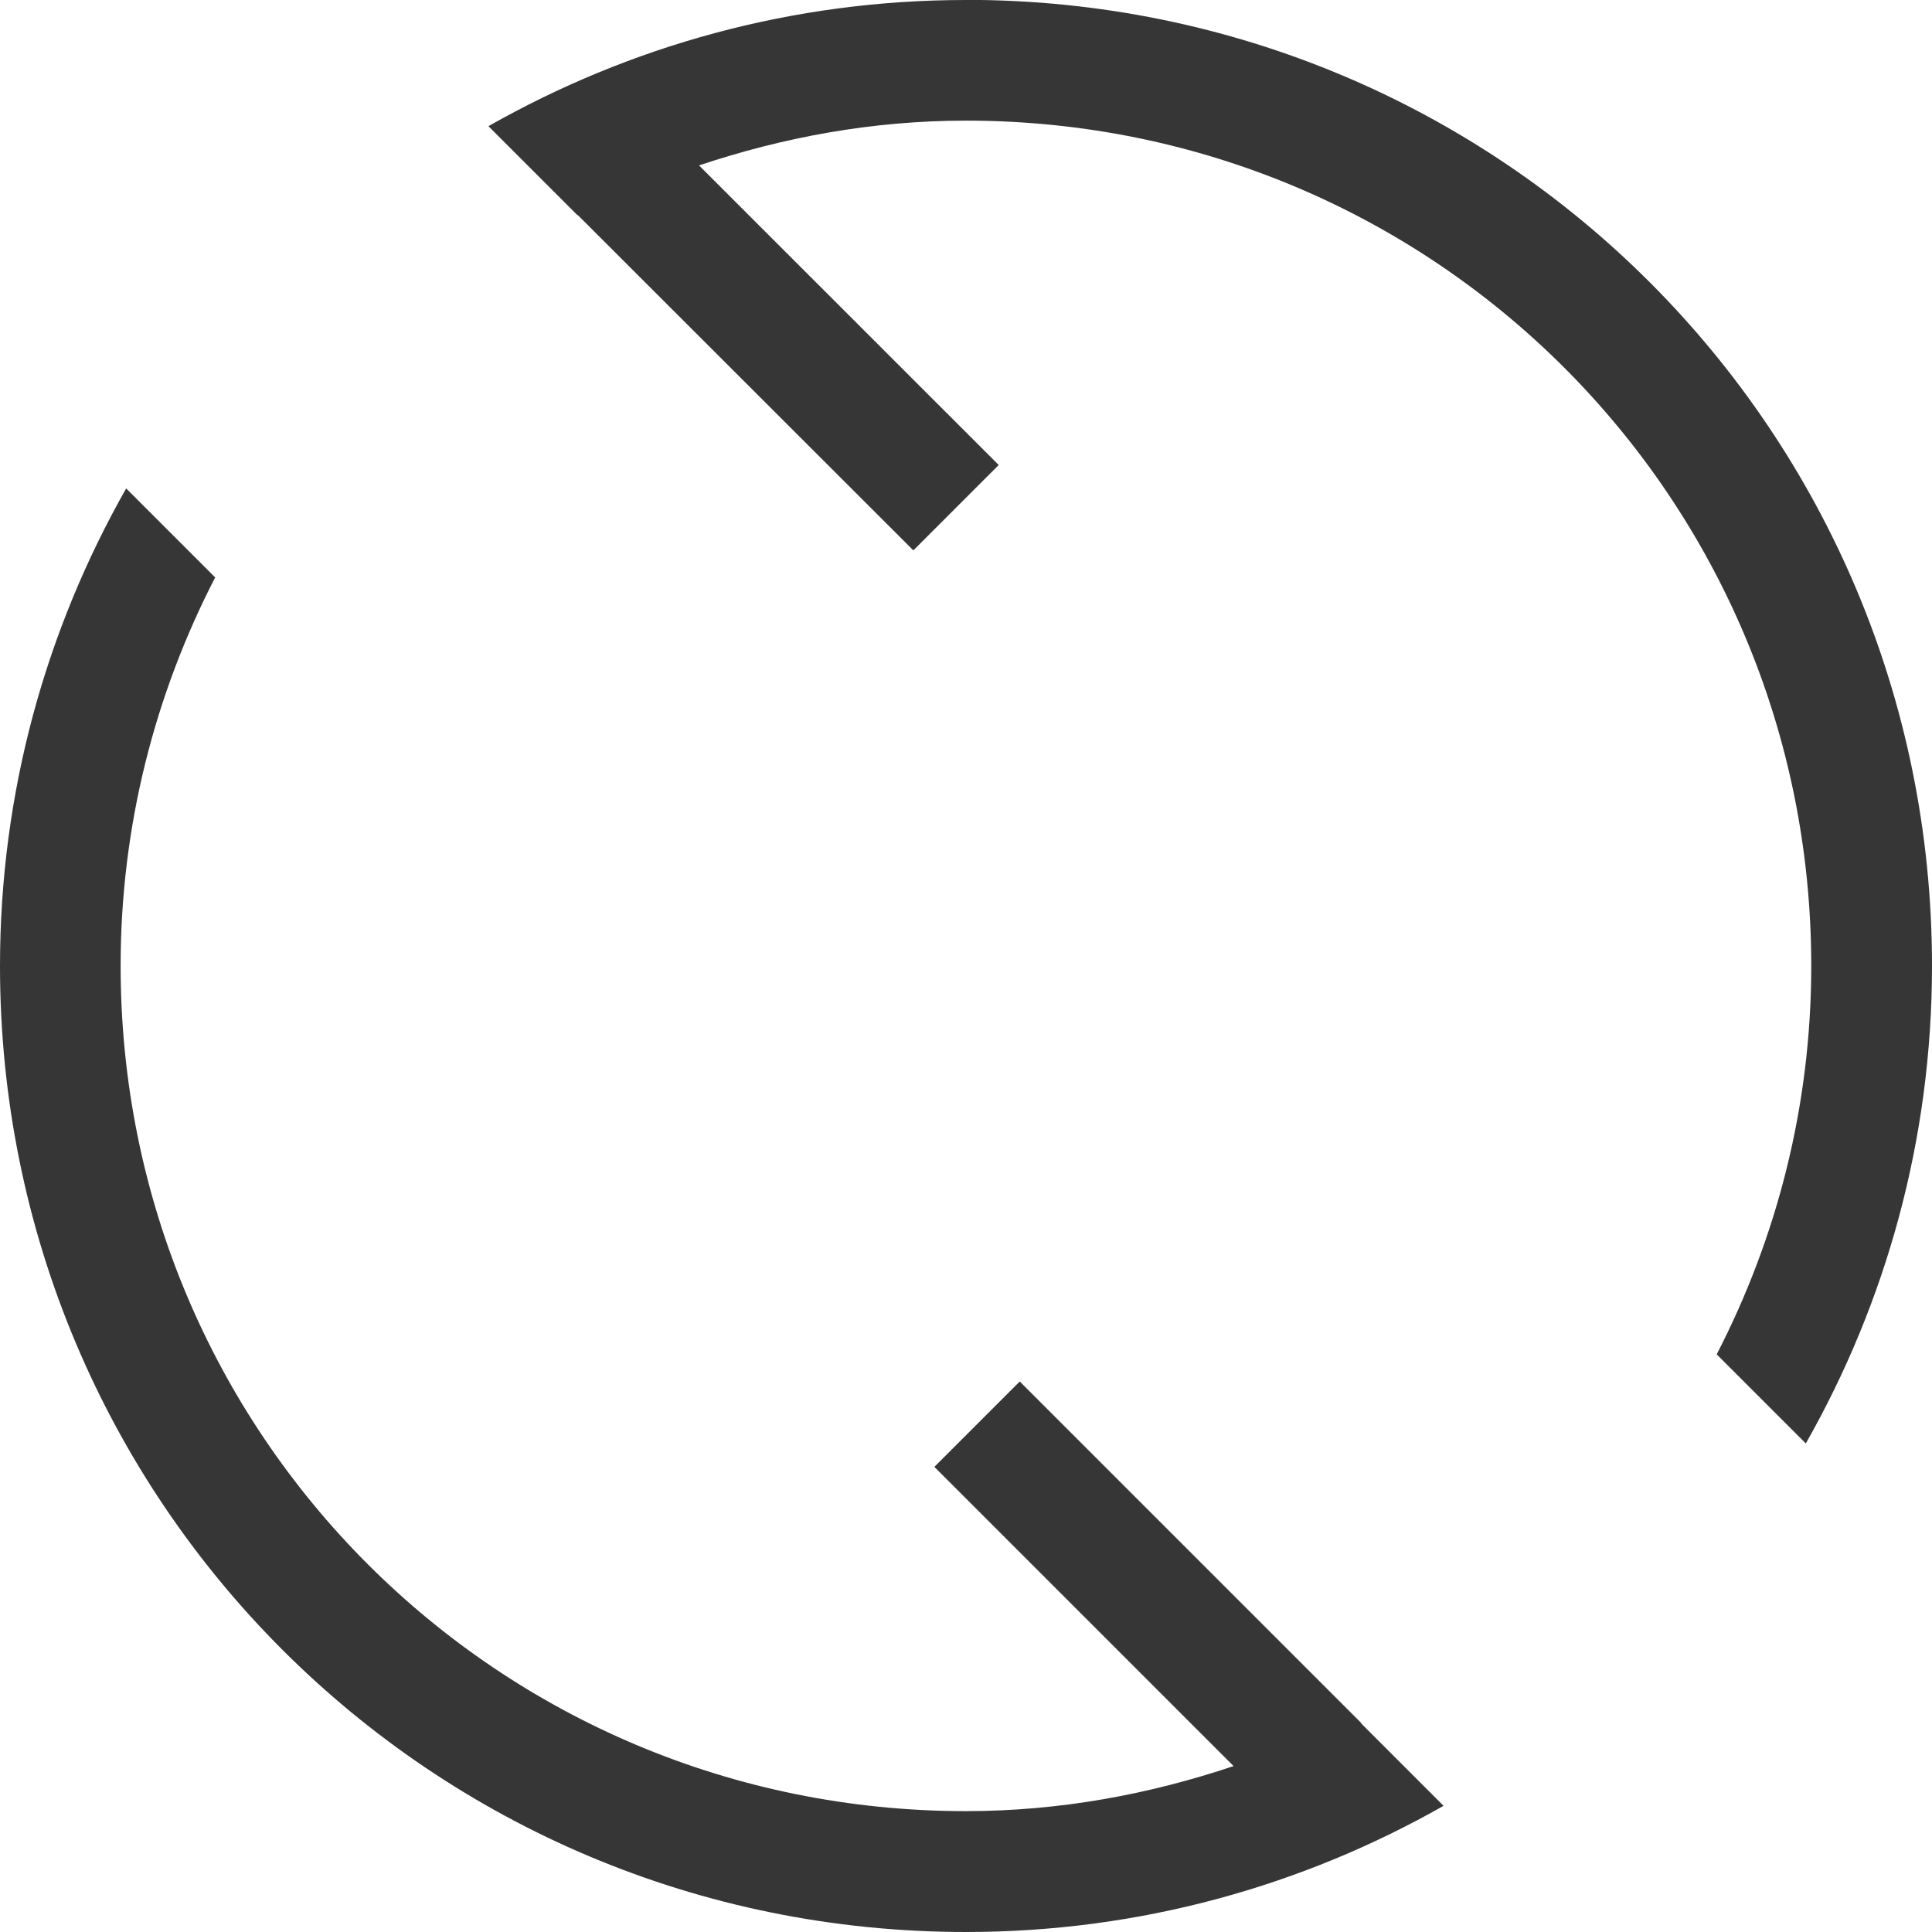
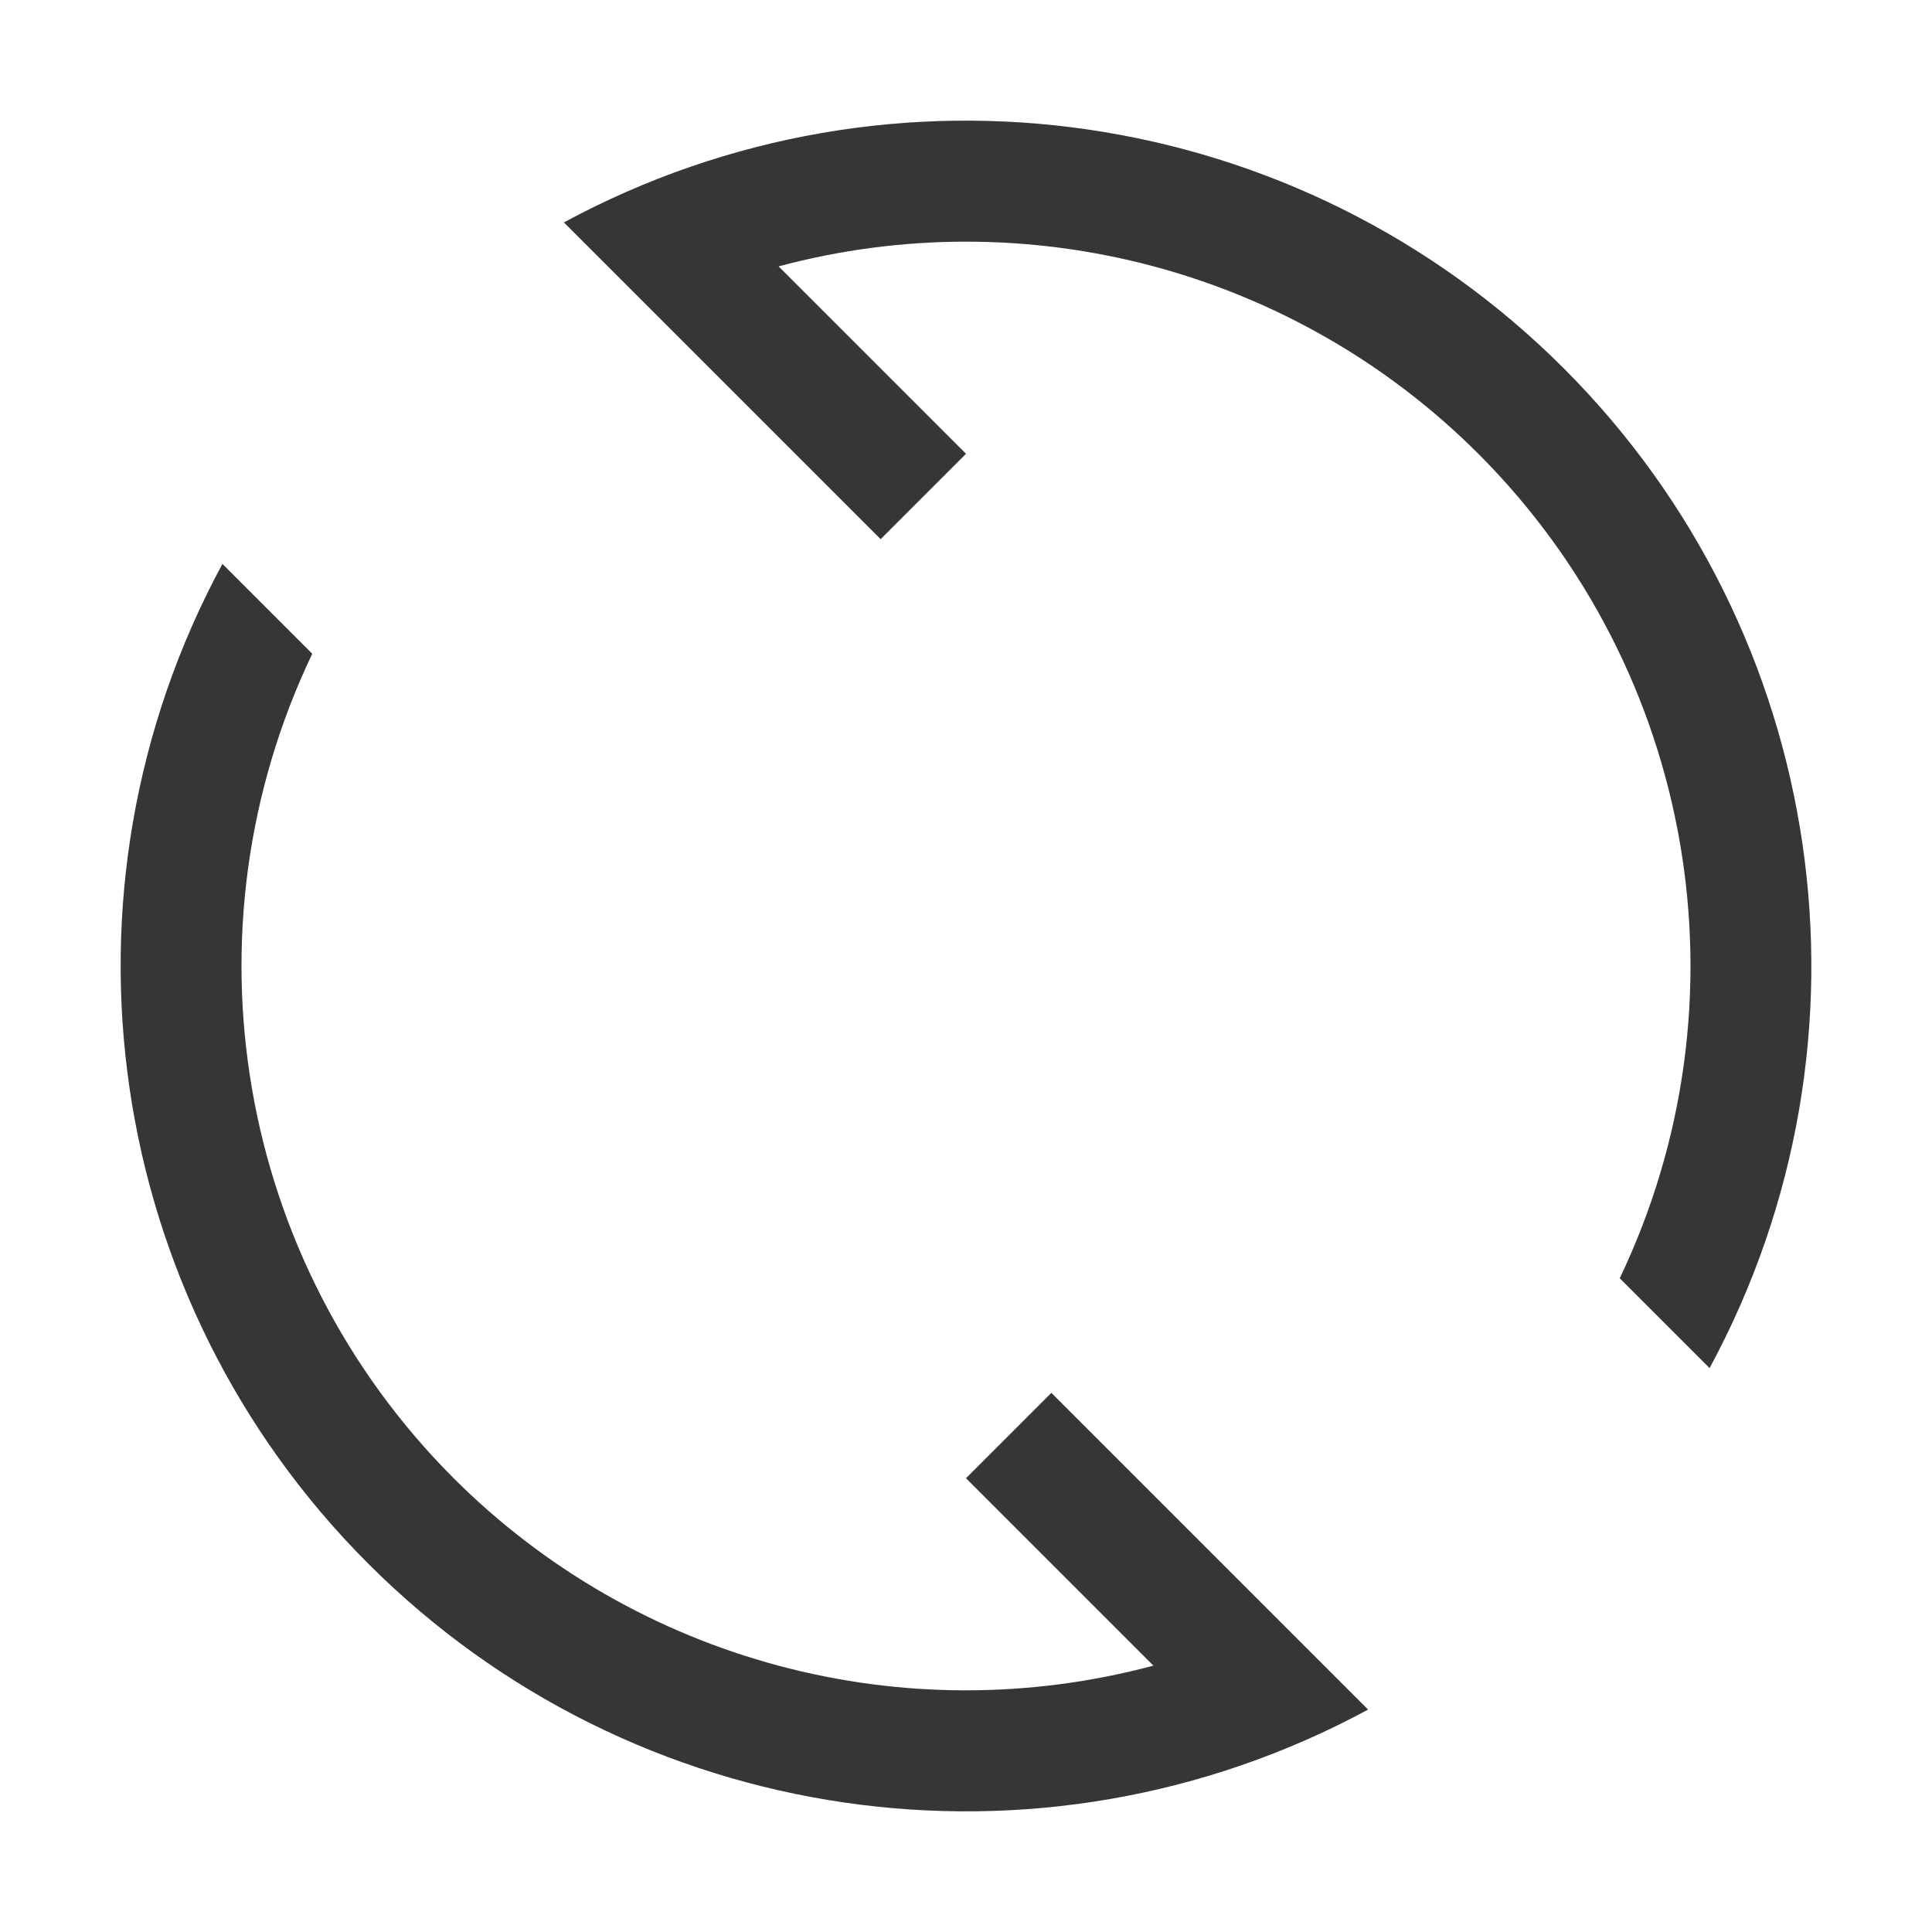
<svg xmlns="http://www.w3.org/2000/svg" version="1.1" viewBox="0 0 16 16">
  <defs>
    <style id="current-color-scheme" type="text/css">.ColorScheme-Text {
        color:#363636;
      }</style>
  </defs>
-   <path class="ColorScheme-Text" d="m8 0c-1.442 0-2.789 0.383-3.955 1.045l0.738 0.738 0.002-0.002 2.779 2.777 0.707-0.707-2.482-2.481c0.696-0.233 1.435-0.371 2.211-0.371 3.878 0 7 3.122 7 7 0 1.163-0.286 2.254-0.783 3.217l0.738 0.738c0.662-1.166 1.045-2.513 1.045-3.955 0-4.432-3.568-8-8-8zm-6.955 4.045c-0.662 1.166-1.045 2.513-1.045 3.955 0 4.432 3.568 8 8 8 1.442 0 2.789-0.383 3.955-1.045l-0.684-0.684 2e-3 -2e-3 -2.828-2.828-0.707 0.707 2.478 2.478c-0.697 0.234-1.439 0.373-2.217 0.373-3.878 0-7-3.122-7-7 0-1.163 0.286-2.254 0.783-3.217z" fill="currentColor" />
+   <path class="ColorScheme-Text" d="m12.95 3.05a7 7 0 0 0-8.28-1.208l2.623 2.623 0.707-0.707-1.552-1.552a6 6 0 0 1 5.795 1.552 6 6 0 0 1 1.171 6.828l0.744 0.744a7 7 0 0 0-1.208-8.28zm-11.108 1.62a7 7 0 0 0 1.208 8.28 7 7 0 0 0 8.28 1.208l-2.623-2.623-0.707 0.707 1.552 1.552a6 6 0 0 1-5.795-1.552 6 6 0 0 1-1.171-6.828z" fill="currentColor" />
</svg>
